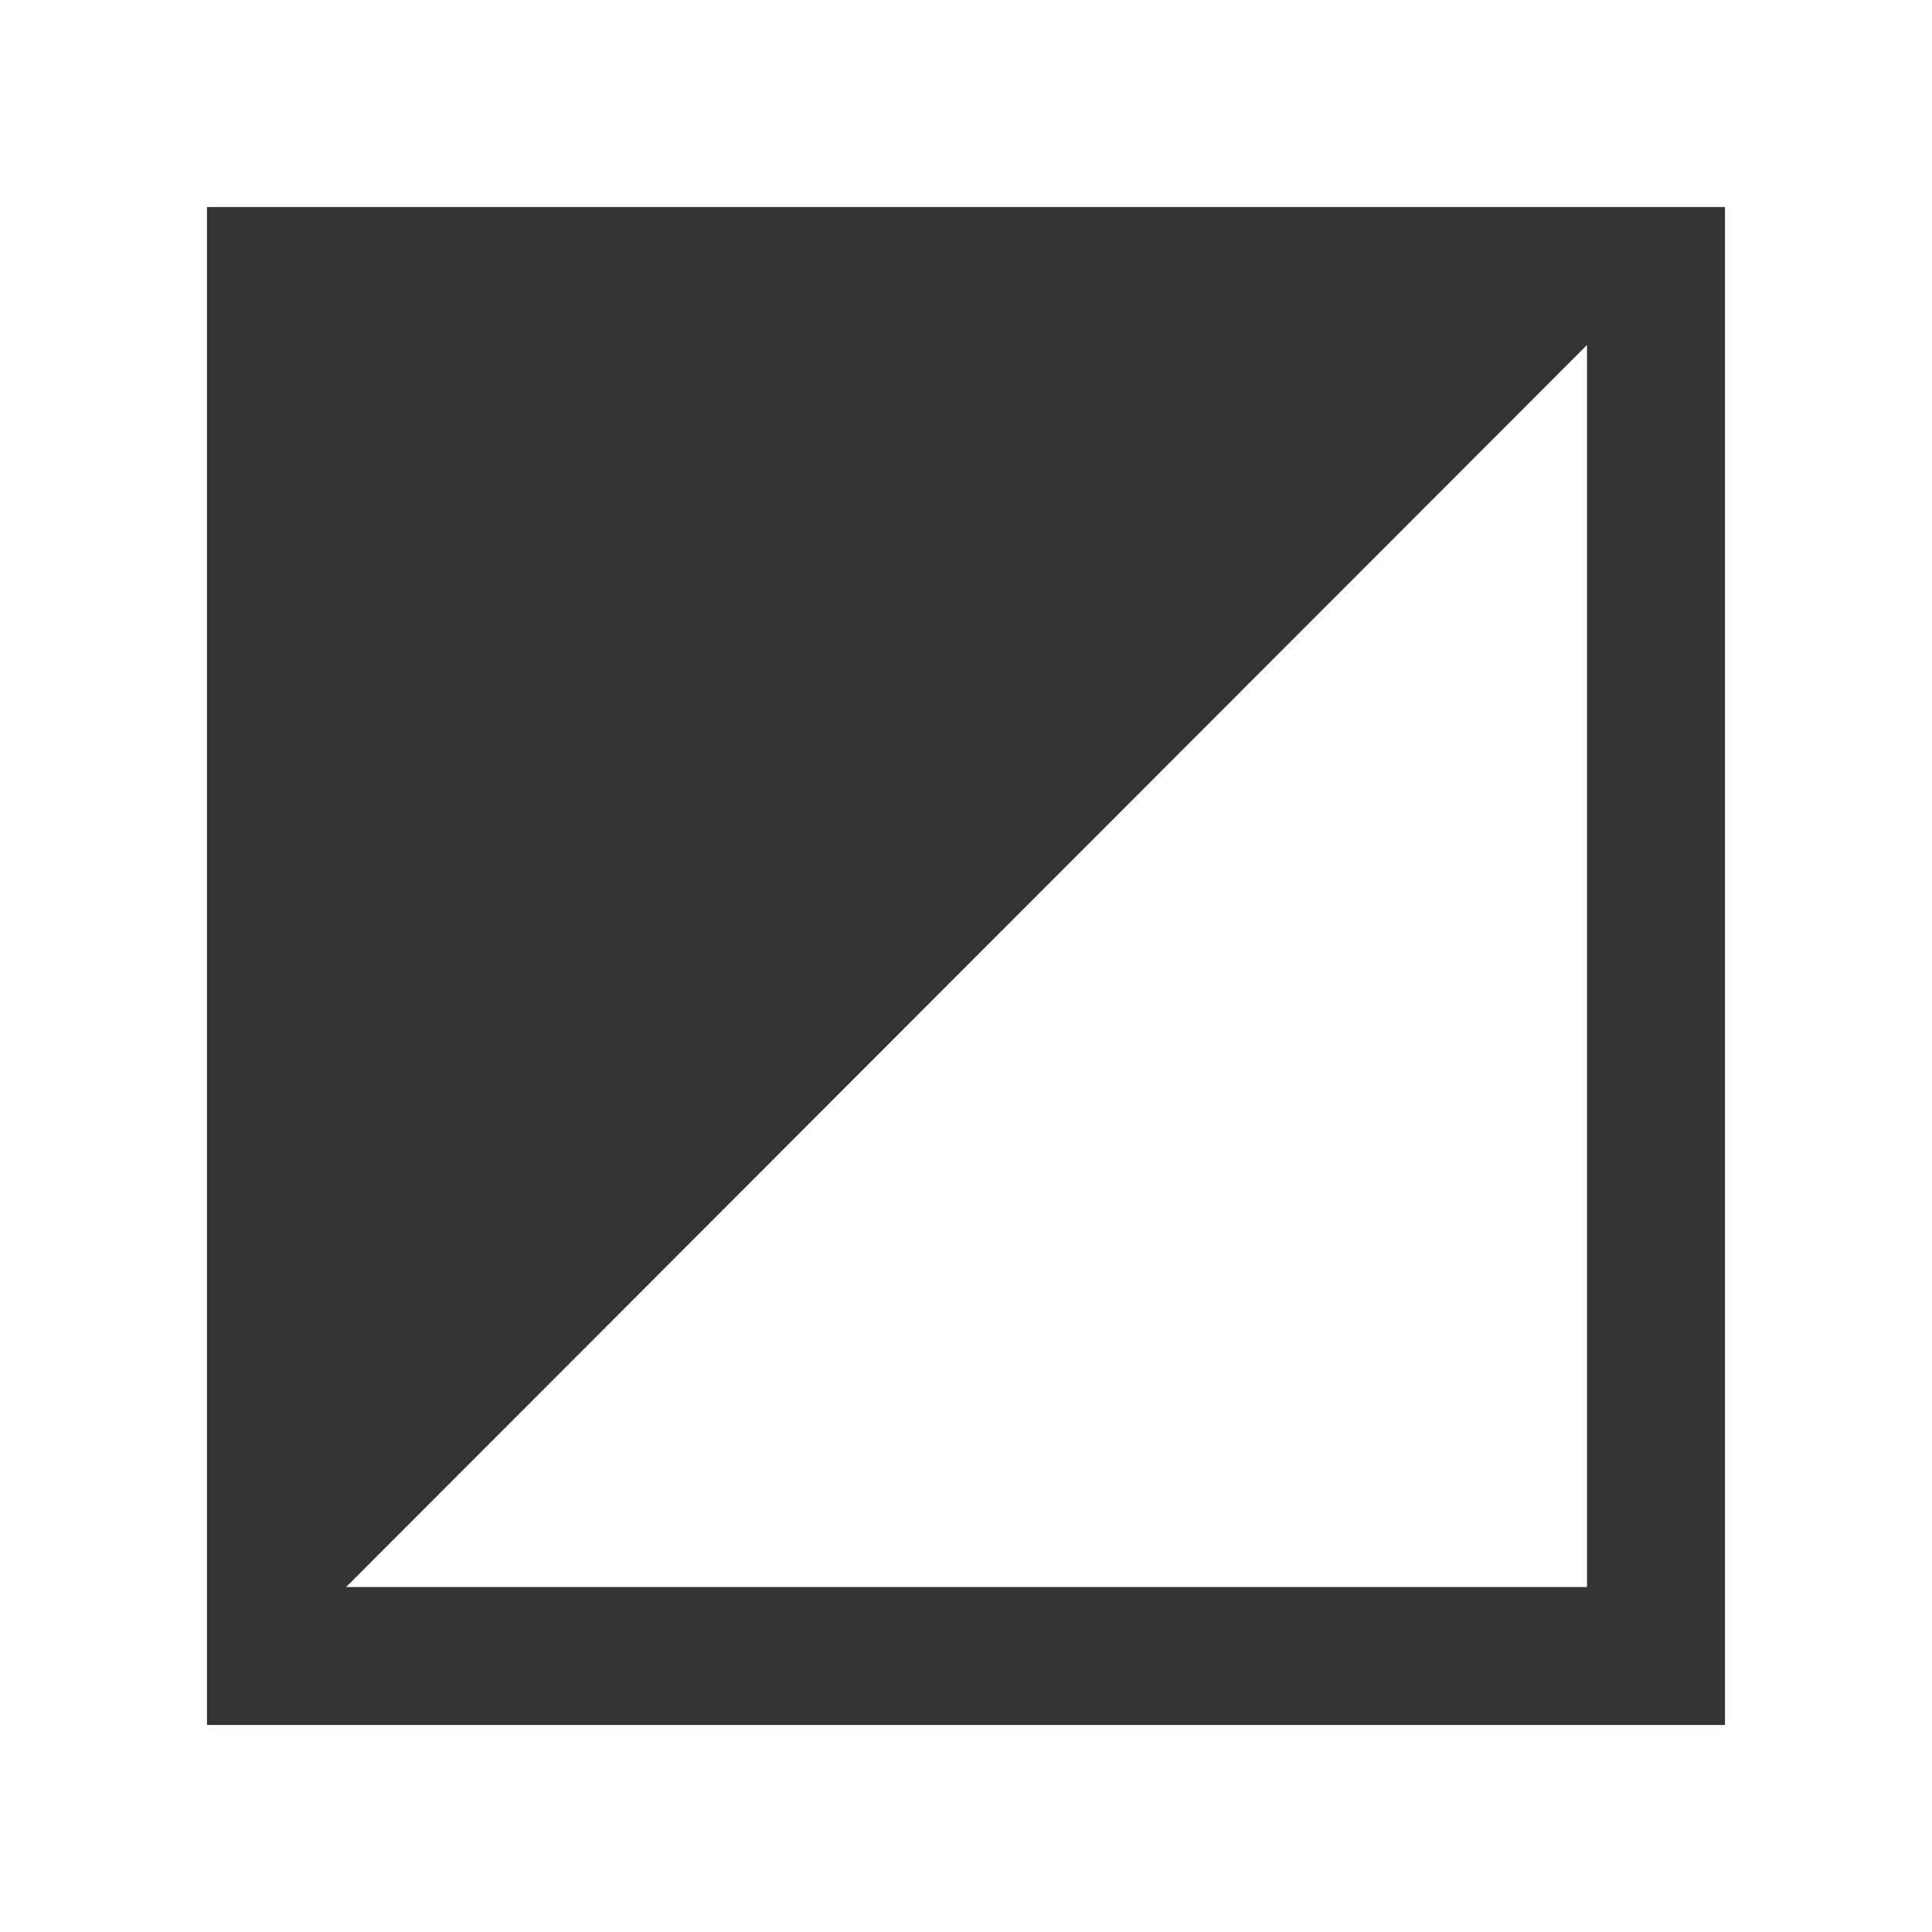
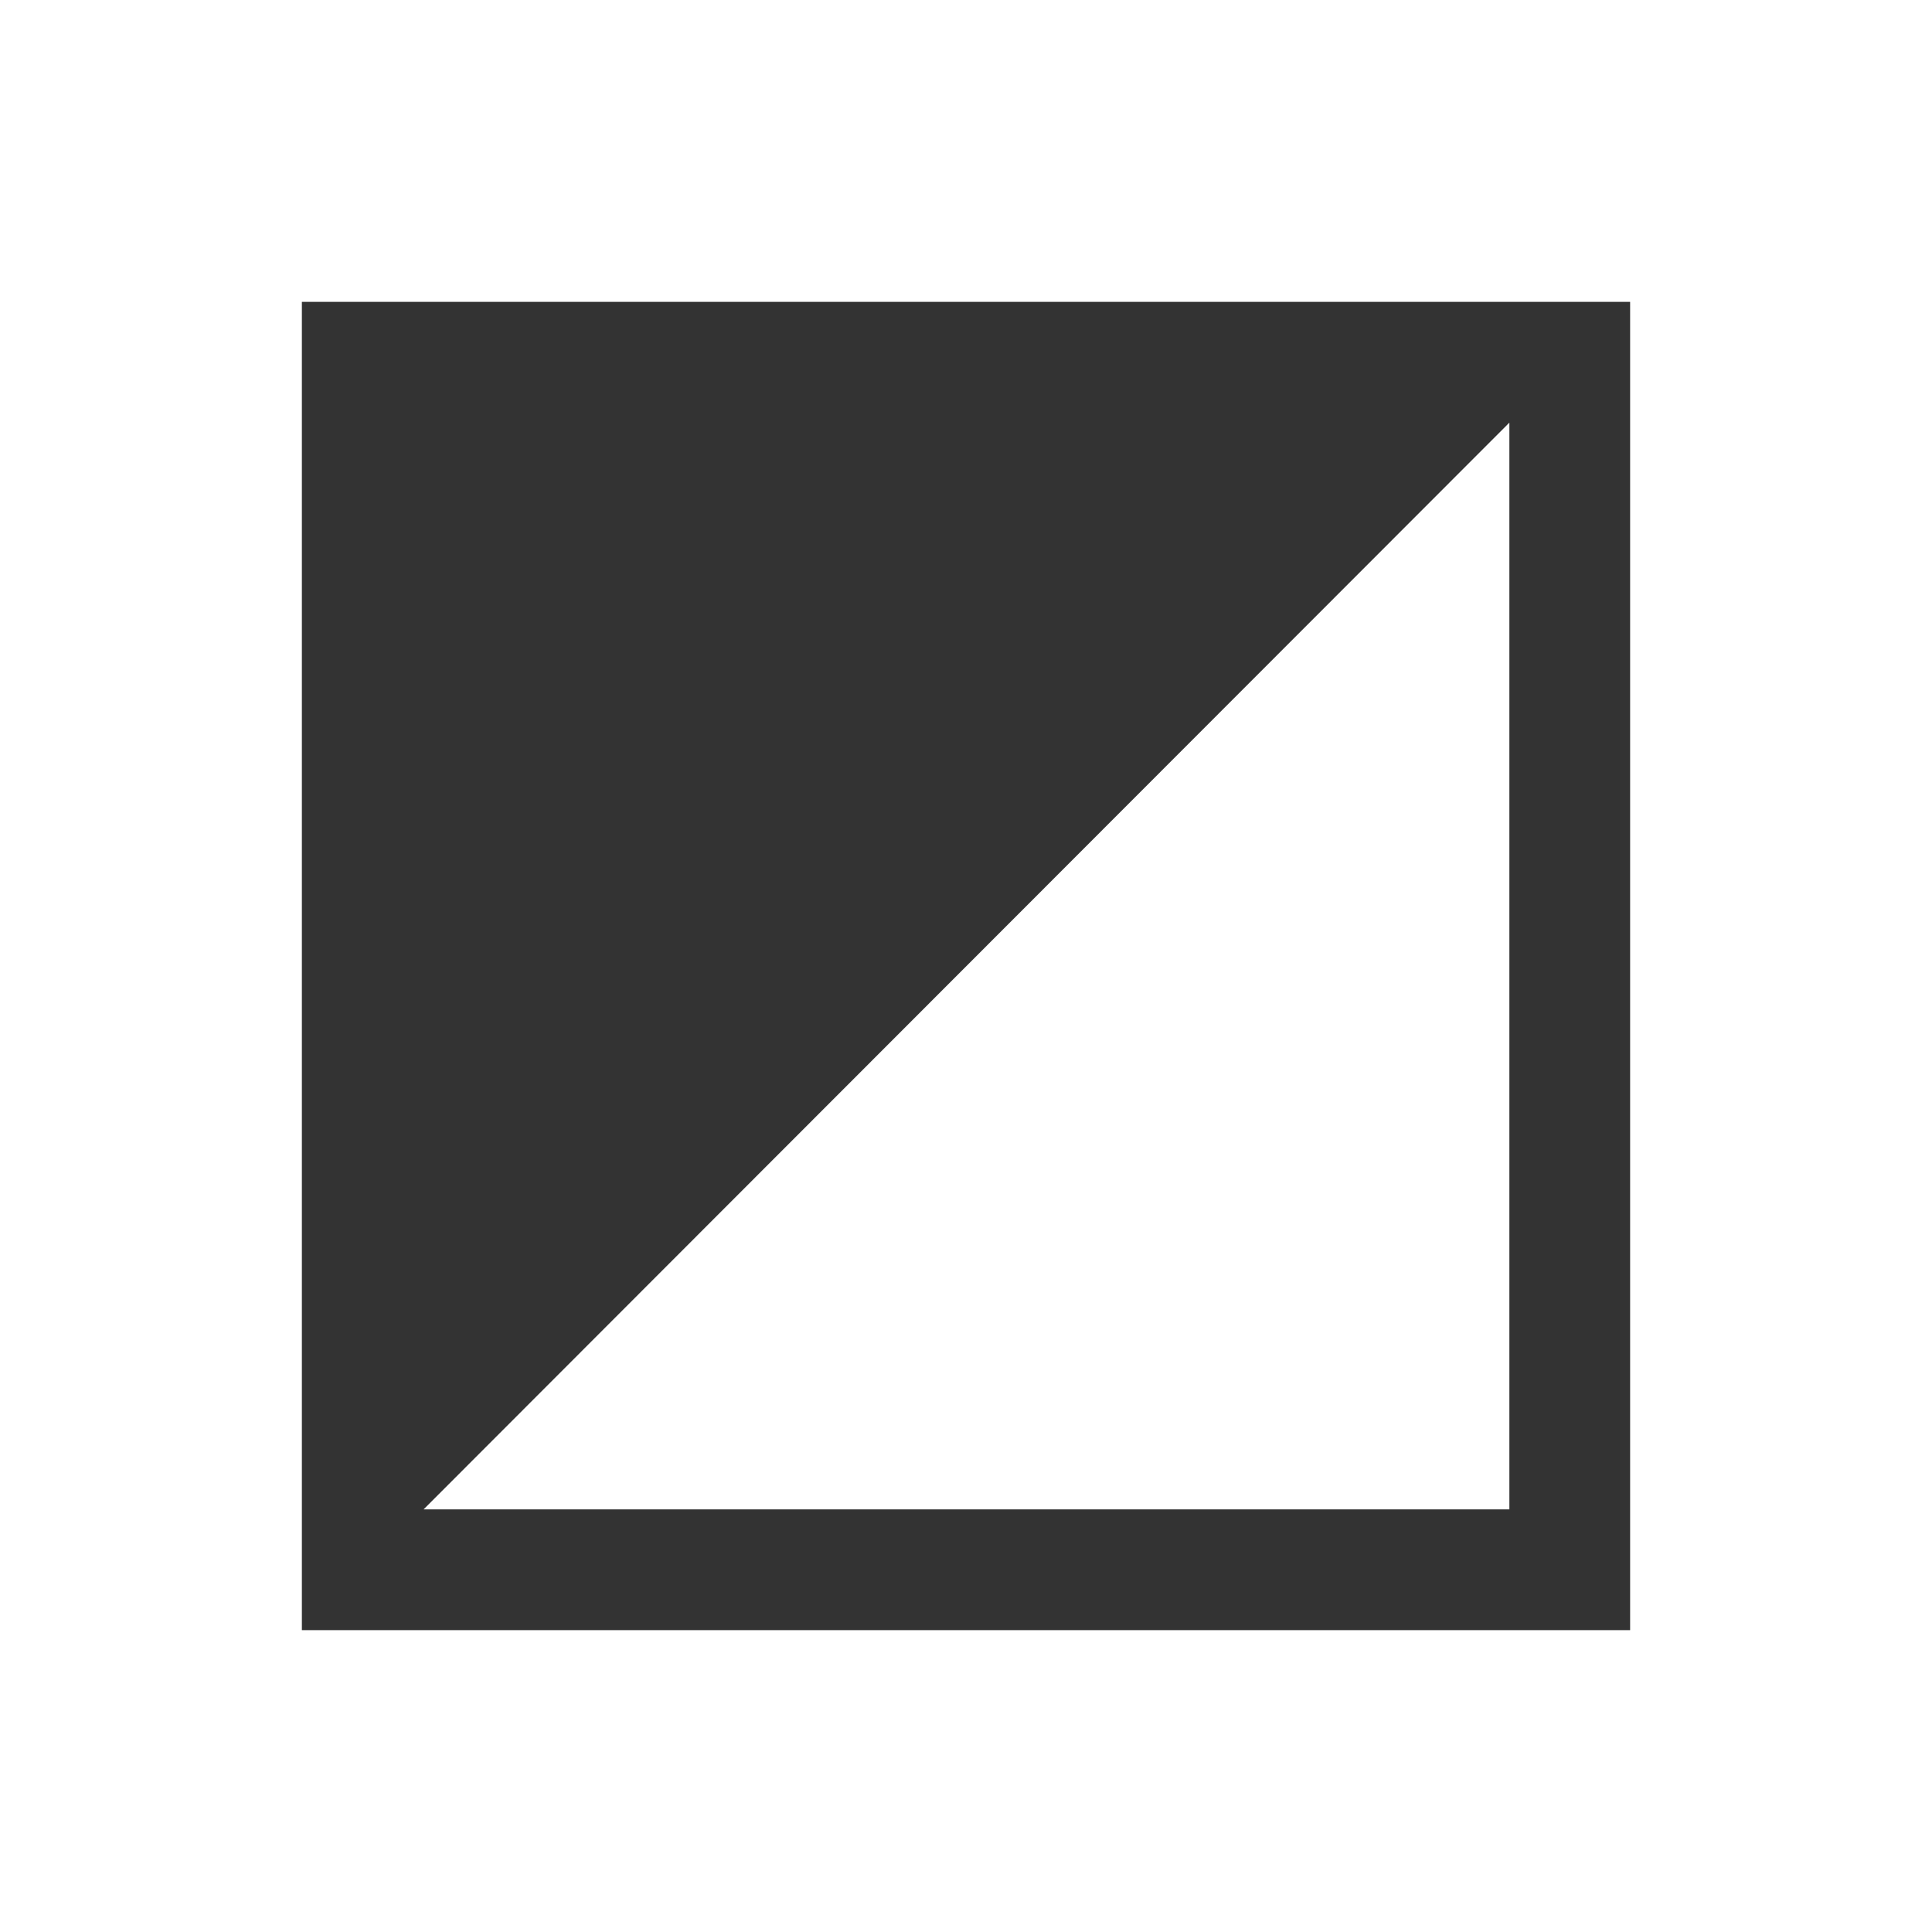
- <svg xmlns="http://www.w3.org/2000/svg" id="svg3350" height="28" width="28" version="1.1" viewBox="0 0 28 28">
-   <g id="layer1" transform="translate(-22.715 -1001.6)">
-     <path id="rect3368" fill="#333" d="m25.715 1004.6v22h22v-22h-22zm20 2v18h-17.984c5.995-6 11.99-12 17.984-18z" />
+ <svg xmlns="http://www.w3.org/2000/svg" id="svg3350" height="32" viewBox="0 0 32 32" width="32" version="1.1">
+   <g id="layer1" transform="translate(-20.715 -999.6)">
+     <path id="rect3368" d="m25.715 1004.6v22h22v-22h-22zm20 2v18h-17.984c5.995-6 11.99-12 17.984-18z" fill="#333" />
  </g>
</svg>
